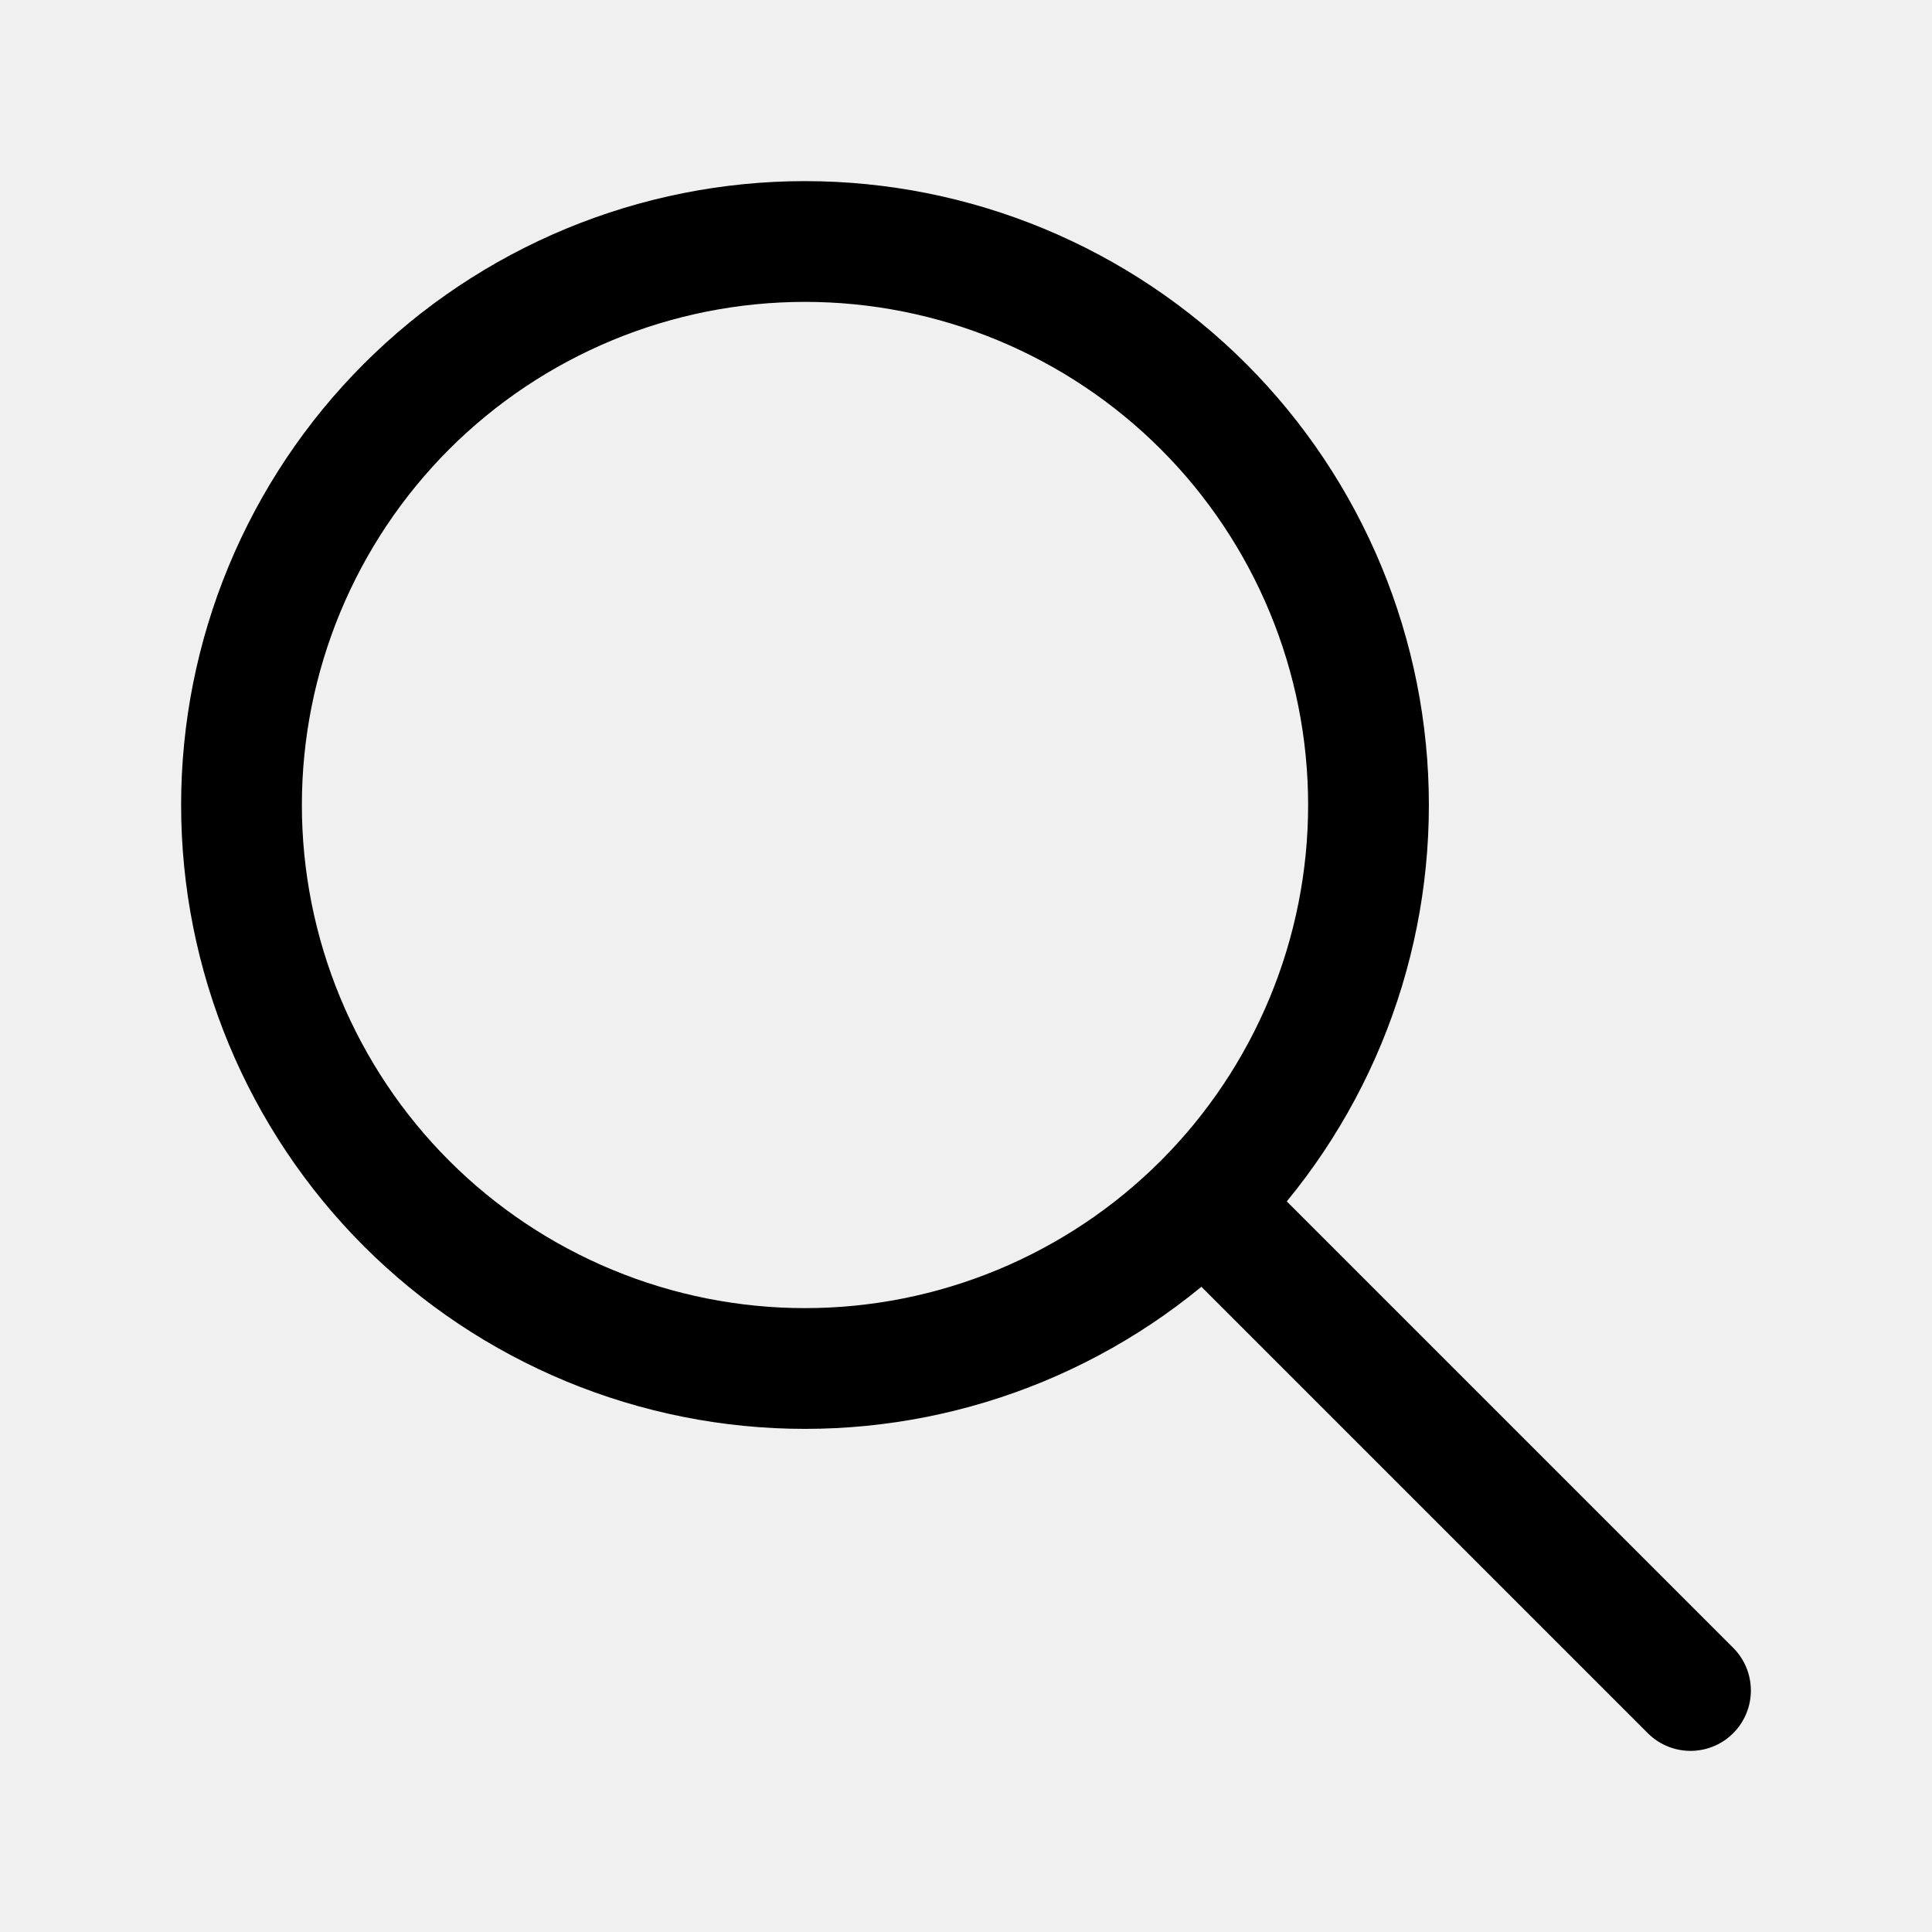
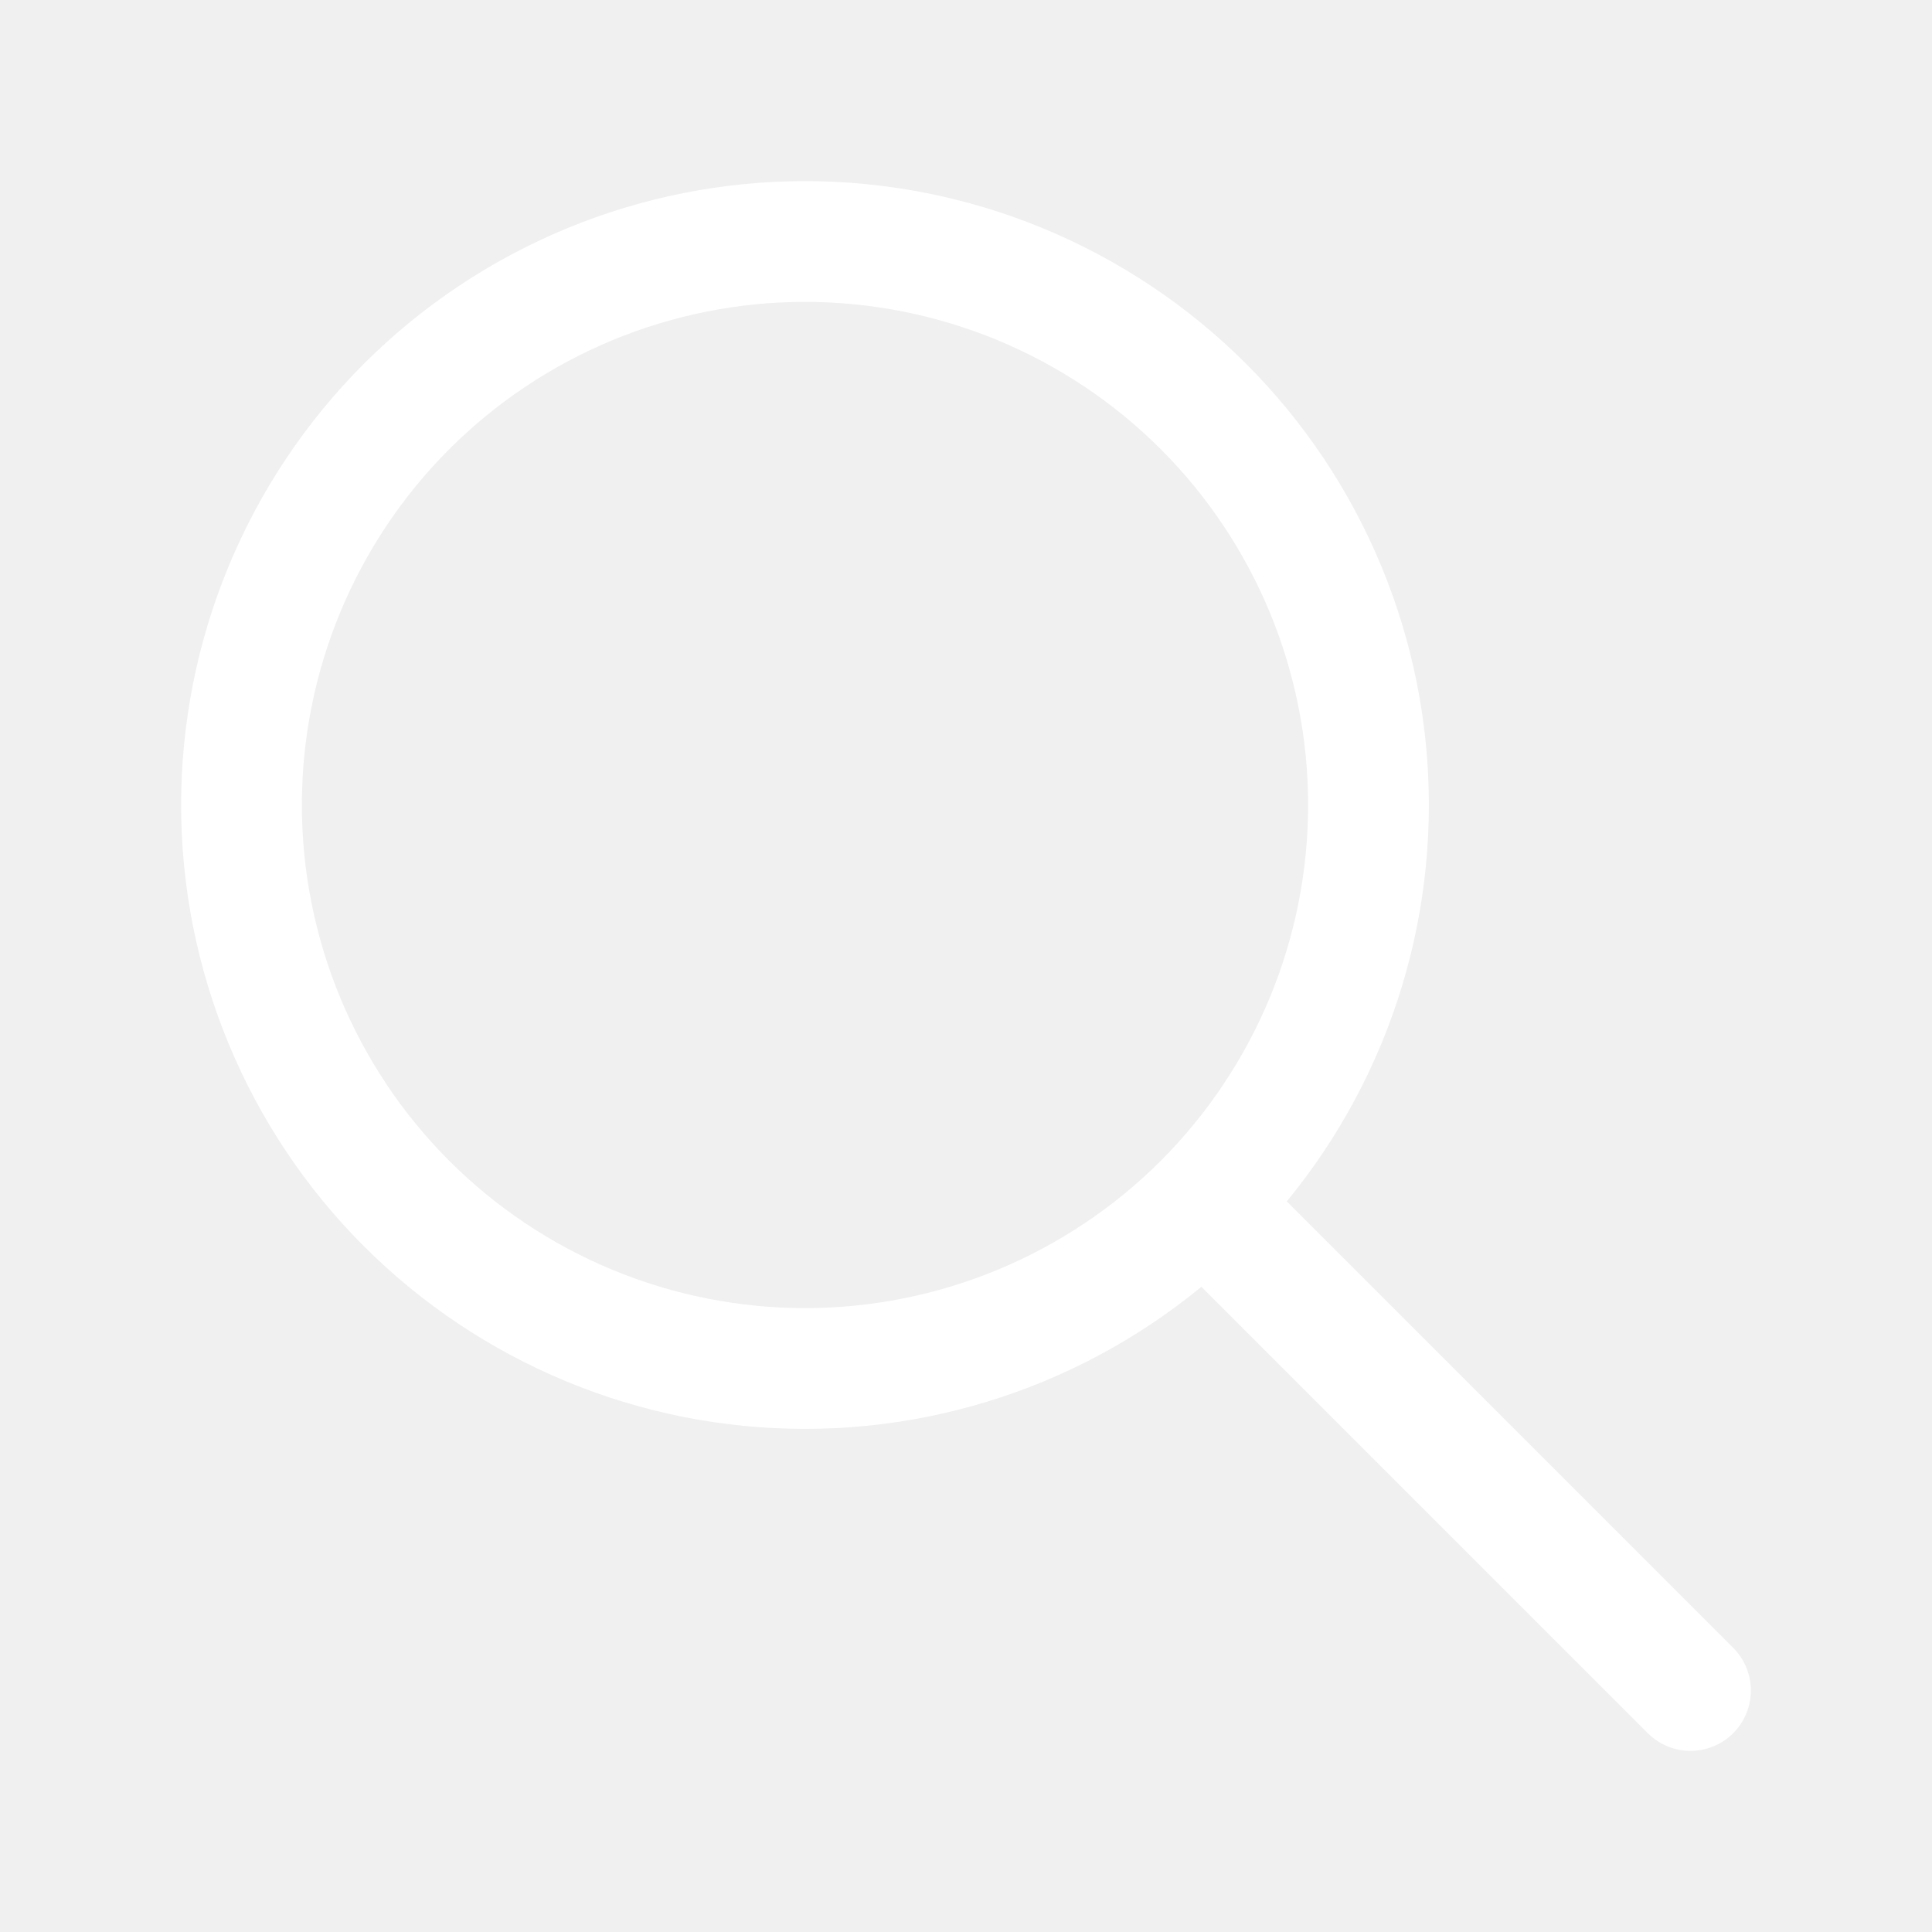
<svg xmlns="http://www.w3.org/2000/svg" width="24" height="24" viewBox="0 0 24 24" fill="none">
-   <path d="M21 21L15 15M3 10C3 10.919 3.181 11.829 3.533 12.679C3.885 13.528 4.4 14.3 5.05 14.95C5.7 15.6 6.472 16.115 7.321 16.467C8.171 16.819 9.081 17 10 17C10.919 17 11.829 16.819 12.679 16.467C13.528 16.115 14.3 15.6 14.95 14.95C15.6 14.3 16.115 13.528 16.467 12.679C16.819 11.829 17 10.919 17 10C17 9.081 16.819 8.171 16.467 7.321C16.115 6.472 15.6 5.7 14.95 5.05C14.3 4.4 13.528 3.885 12.679 3.533C11.829 3.181 10.919 3 10 3C9.081 3 8.171 3.181 7.321 3.533C6.472 3.885 5.7 4.4 5.05 5.05C4.4 5.7 3.885 6.472 3.533 7.321C3.181 8.171 3 9.081 3 10Z" stroke="black" stroke-width="1.5" stroke-linecap="round" stroke-linejoin="round" />
+   <path d="M21 21L15 15M3 10C3 10.919 3.181 11.829 3.533 12.679C3.885 13.528 4.4 14.3 5.05 14.95C5.7 15.6 6.472 16.115 7.321 16.467C8.171 16.819 9.081 17 10 17C10.919 17 11.829 16.819 12.679 16.467C13.528 16.115 14.3 15.6 14.95 14.95C15.6 14.3 16.115 13.528 16.467 12.679C16.819 11.829 17 10.919 17 10C17 9.081 16.819 8.171 16.467 7.321C16.115 6.472 15.6 5.7 14.95 5.05C14.3 4.4 13.528 3.885 12.679 3.533C11.829 3.181 10.919 3 10 3C9.081 3 8.171 3.181 7.321 3.533C6.472 3.885 5.7 4.4 5.05 5.05C4.4 5.7 3.885 6.472 3.533 7.321C3.181 8.171 3 9.081 3 10Z" stroke="white" stroke-width="1.5" stroke-linecap="round" stroke-linejoin="round" />
</svg>
